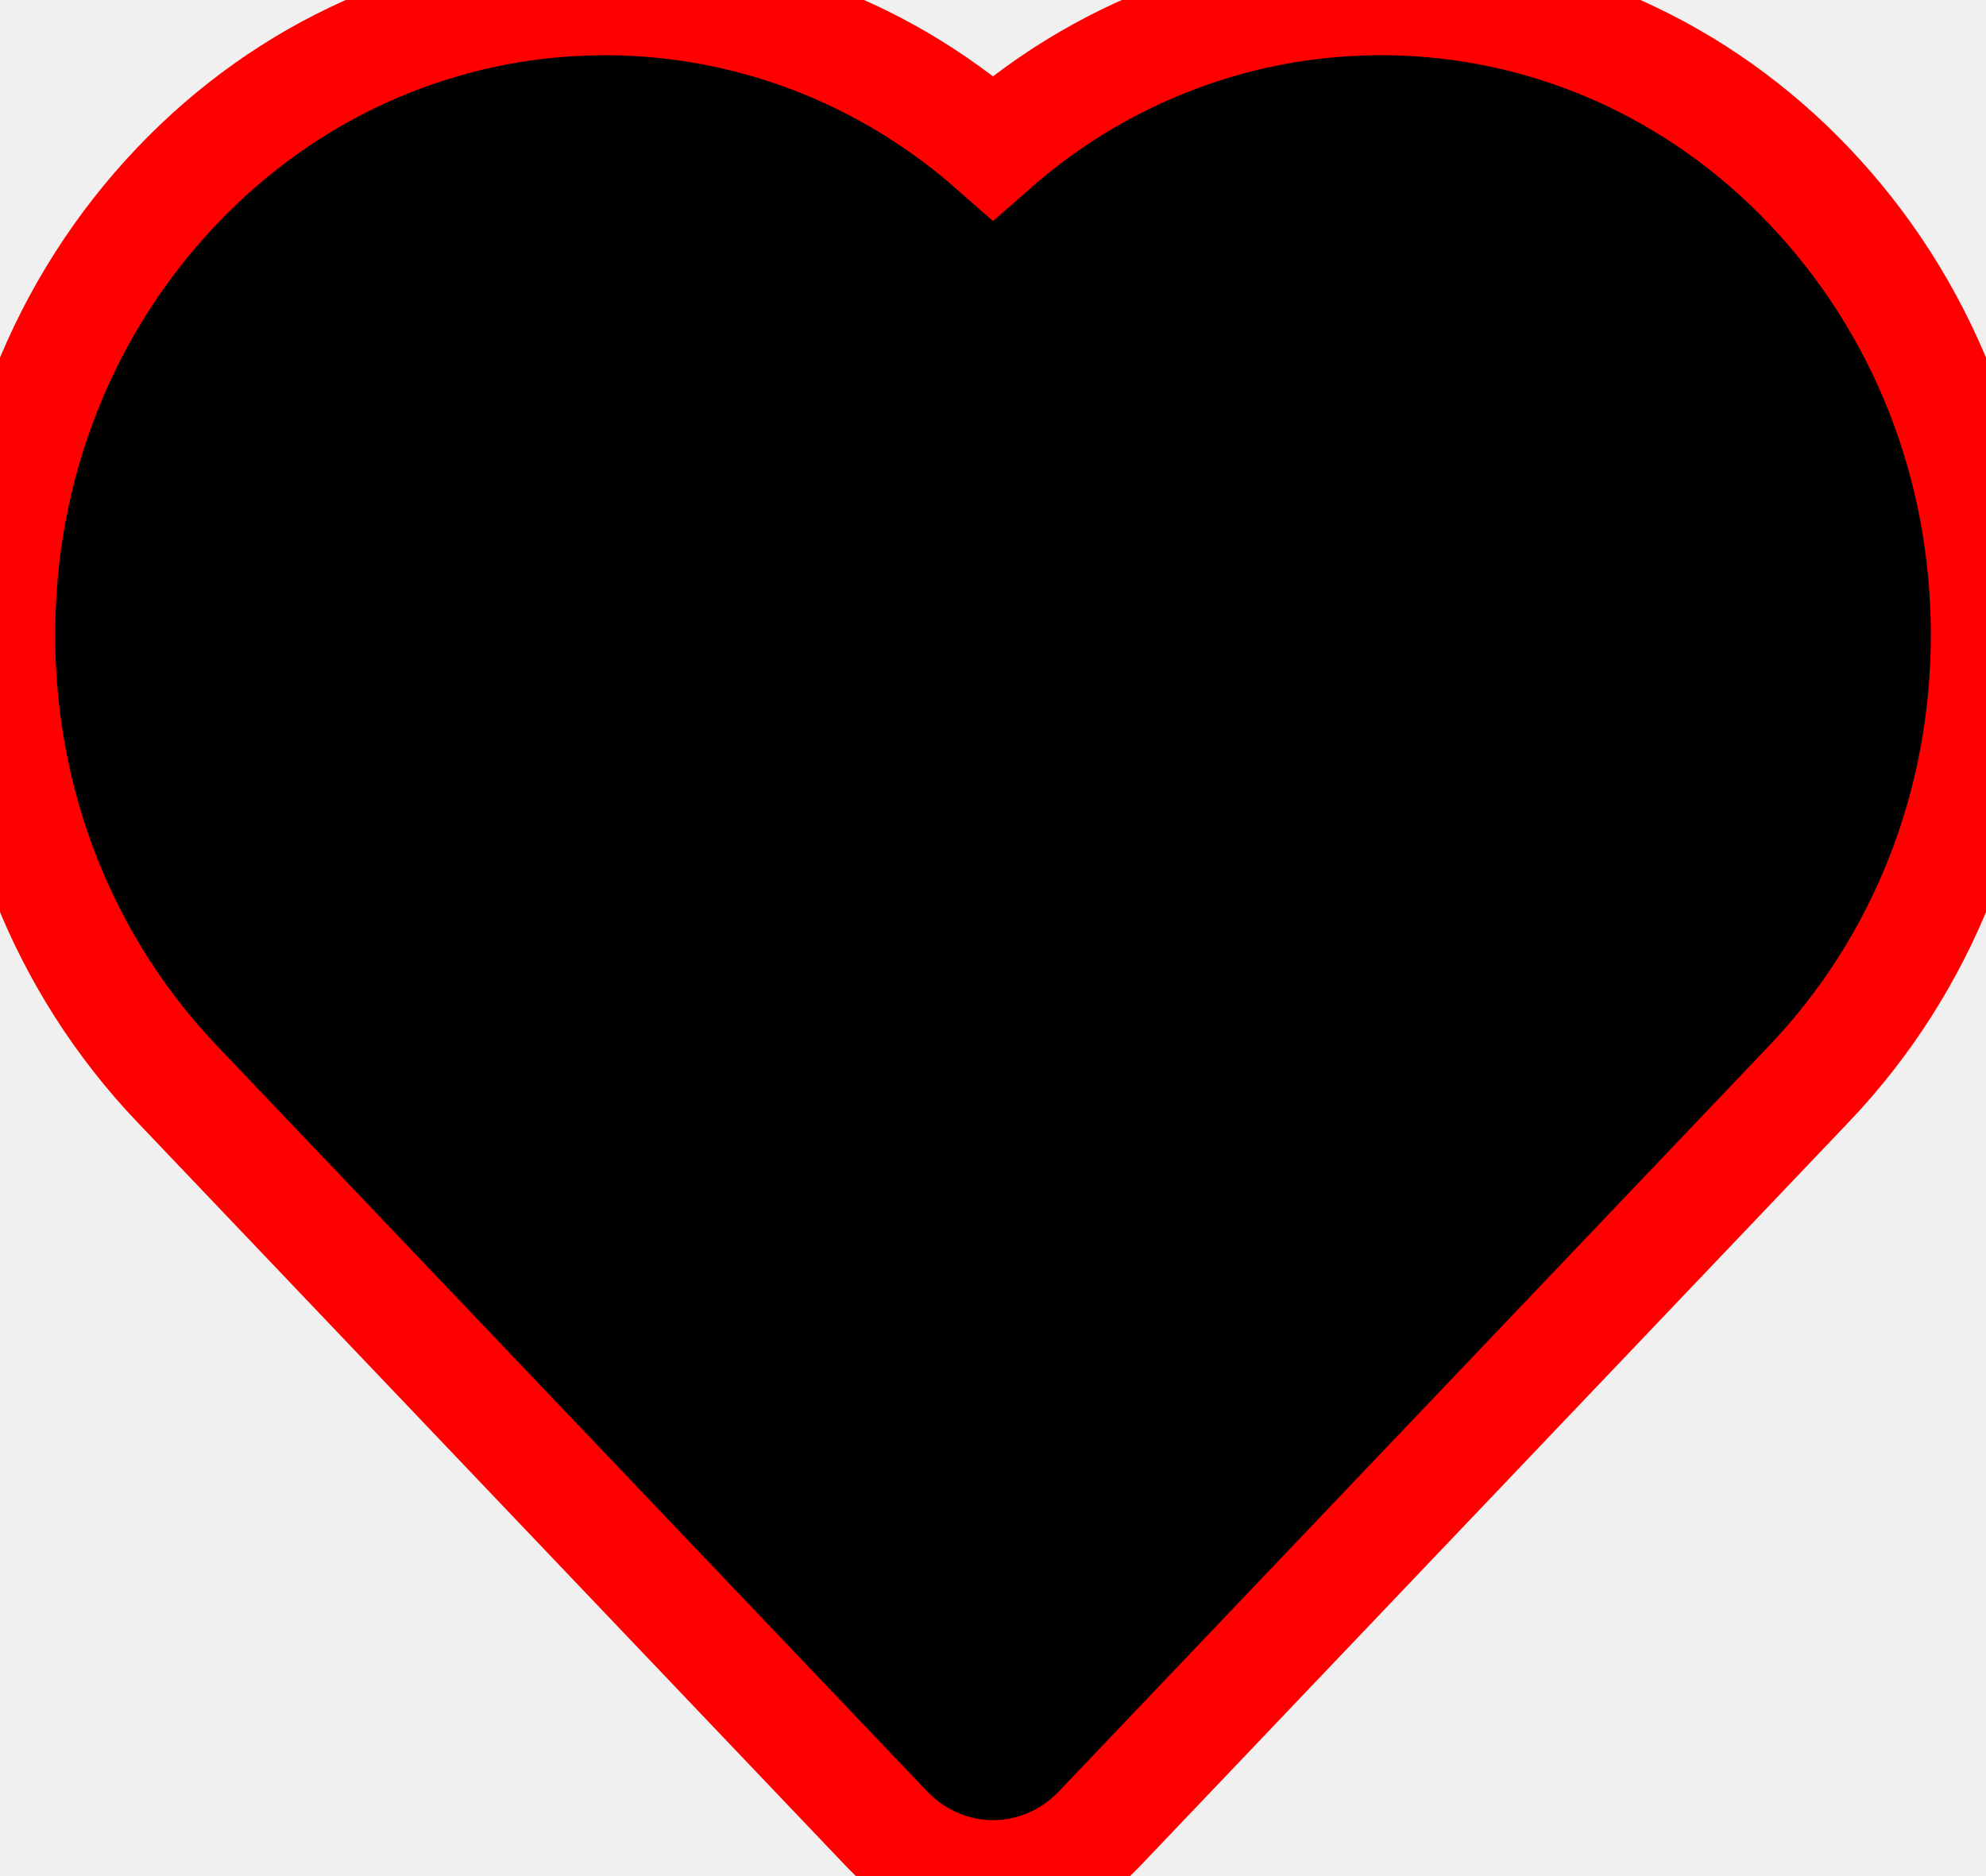
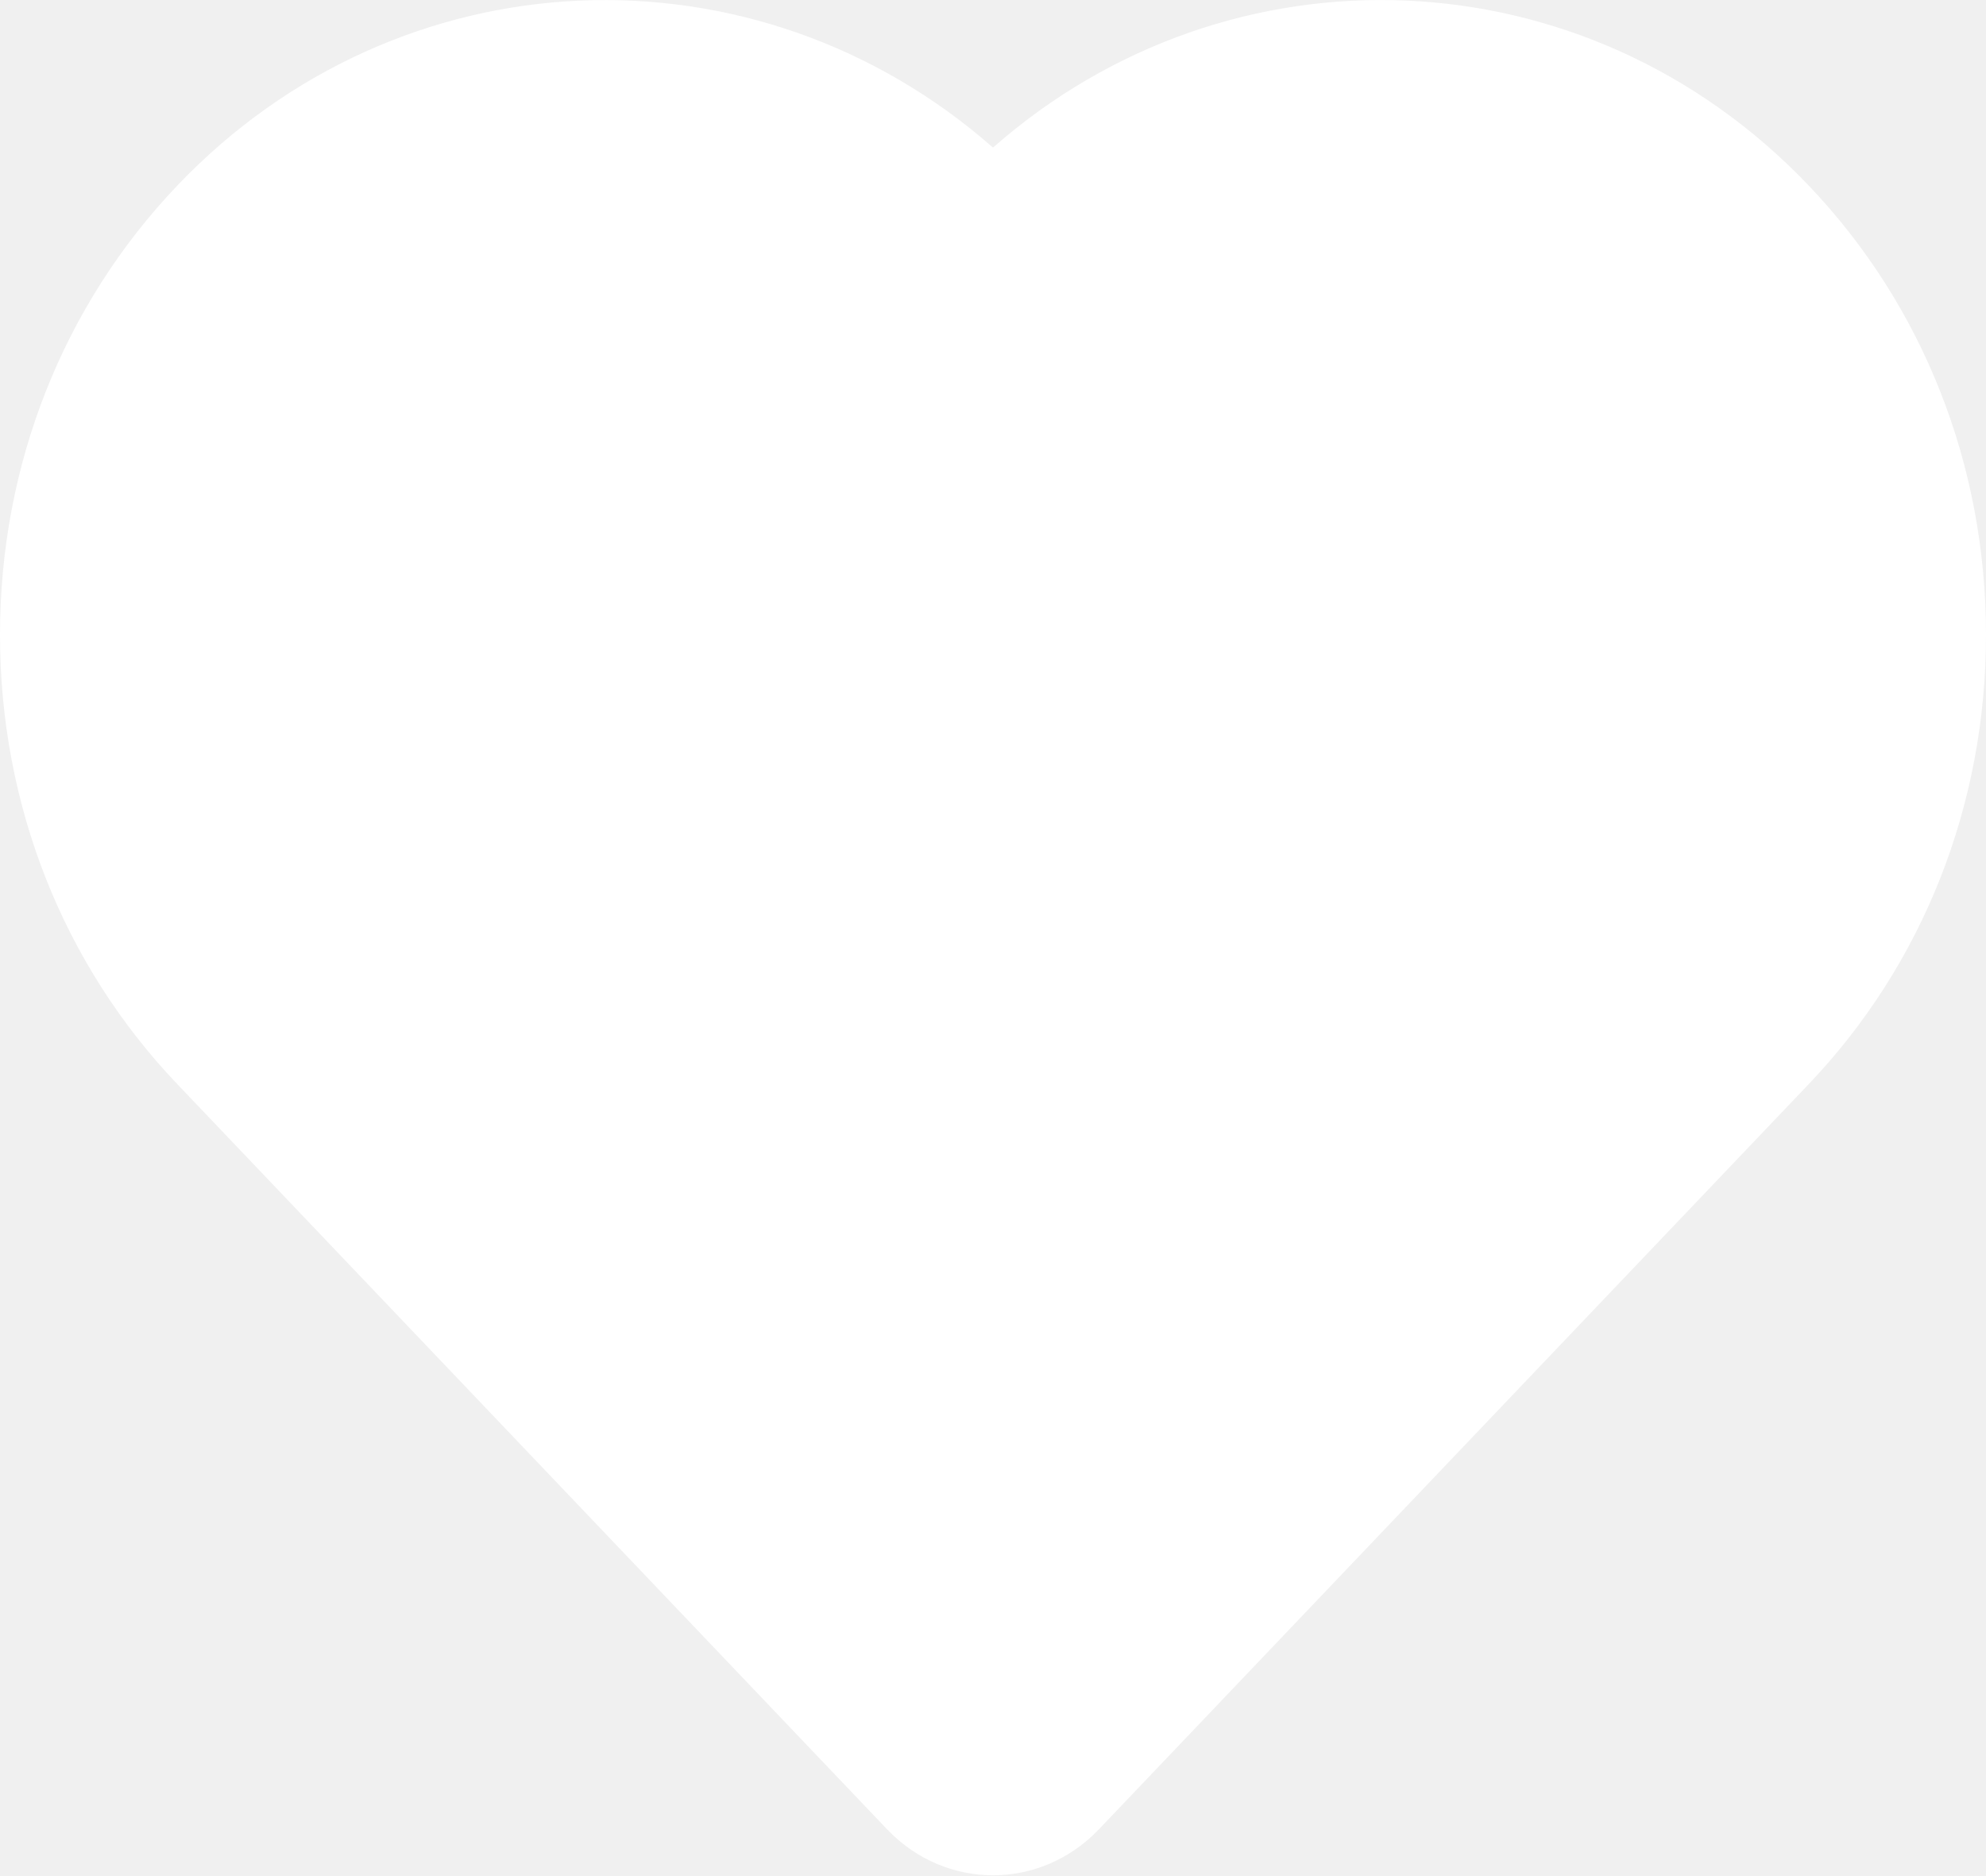
- <svg xmlns="http://www.w3.org/2000/svg" width="18" height="17" viewBox="0 0 18 17" stroke="red">
+ <svg xmlns="http://www.w3.org/2000/svg" width="18" height="17" viewBox="0 0 18 17" fill="white">
  <path d="M16.394 1.683C14.374 -0.438 11.152 -0.555 9 1.338C6.848 -0.554 3.627 -0.438 1.606 1.683C0.57 2.771 0 4.216 0 5.755C0 7.294 0.57 8.74 1.606 9.827L8.04 16.583C8.305 16.861 8.653 17 9 17C9.347 17 9.695 16.861 9.96 16.583L16.394 9.827C17.43 8.74 18 7.295 18 5.755C18 4.216 17.43 2.77 16.394 1.683Z" />
</svg>
